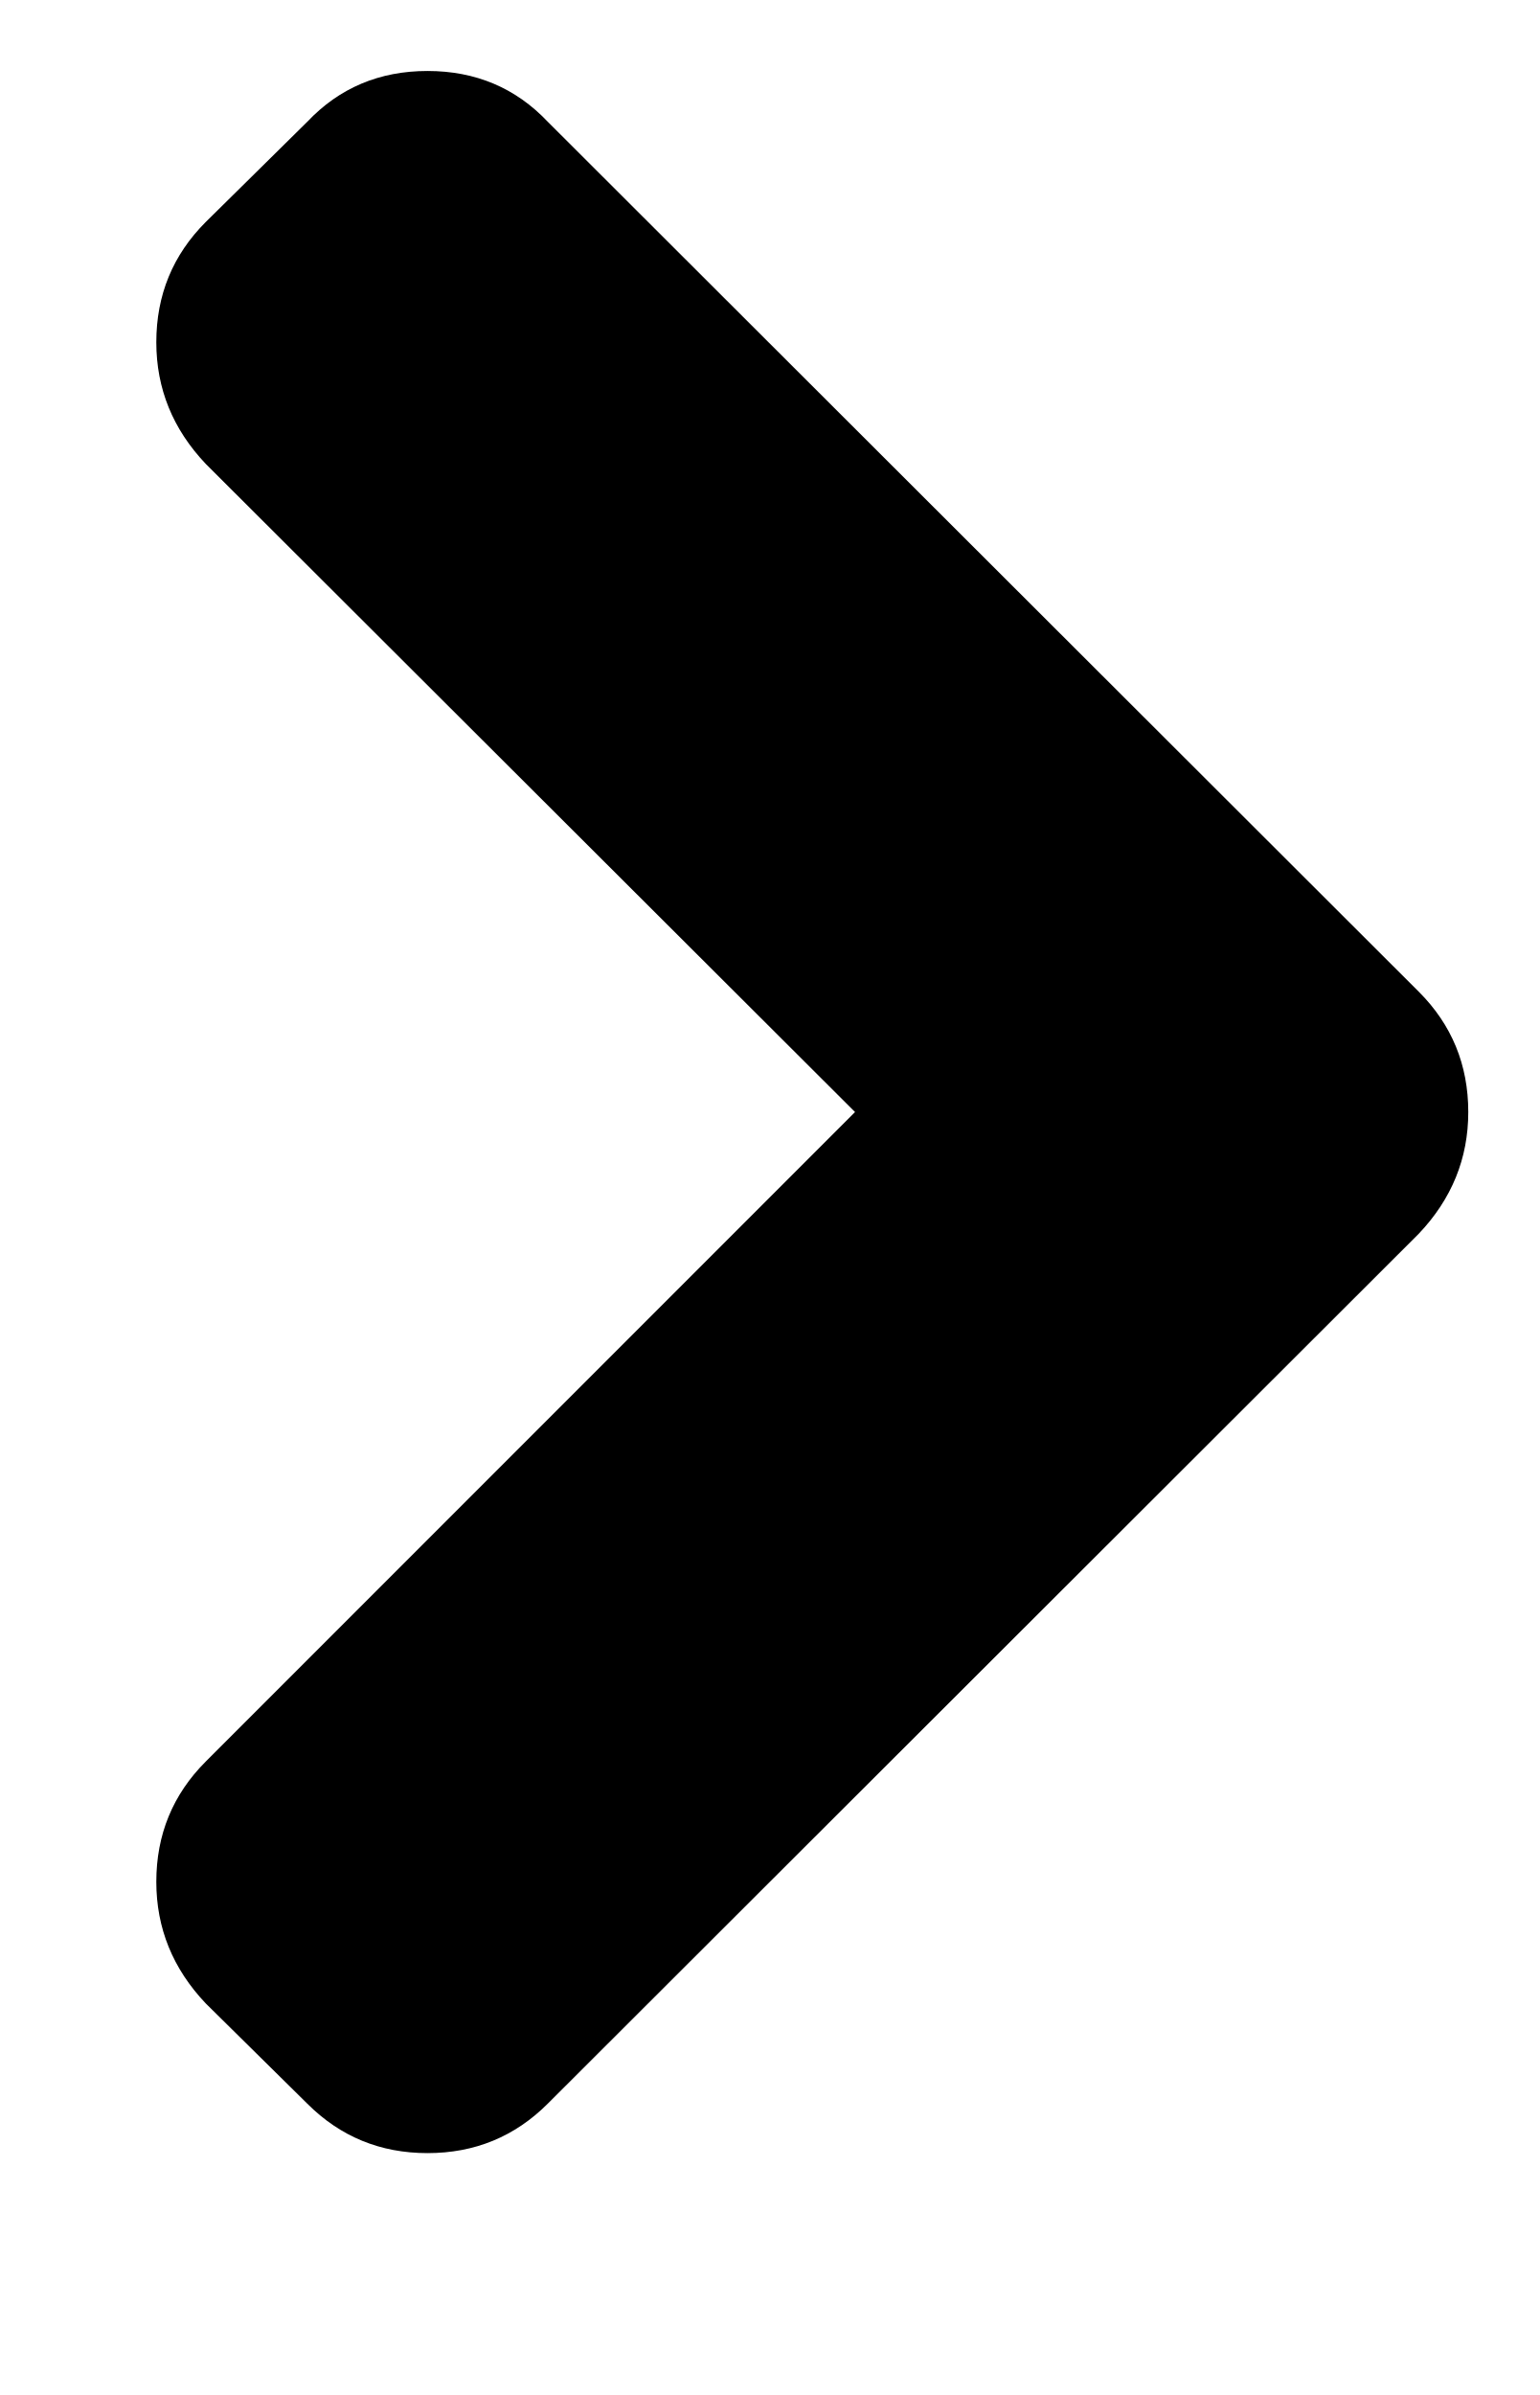
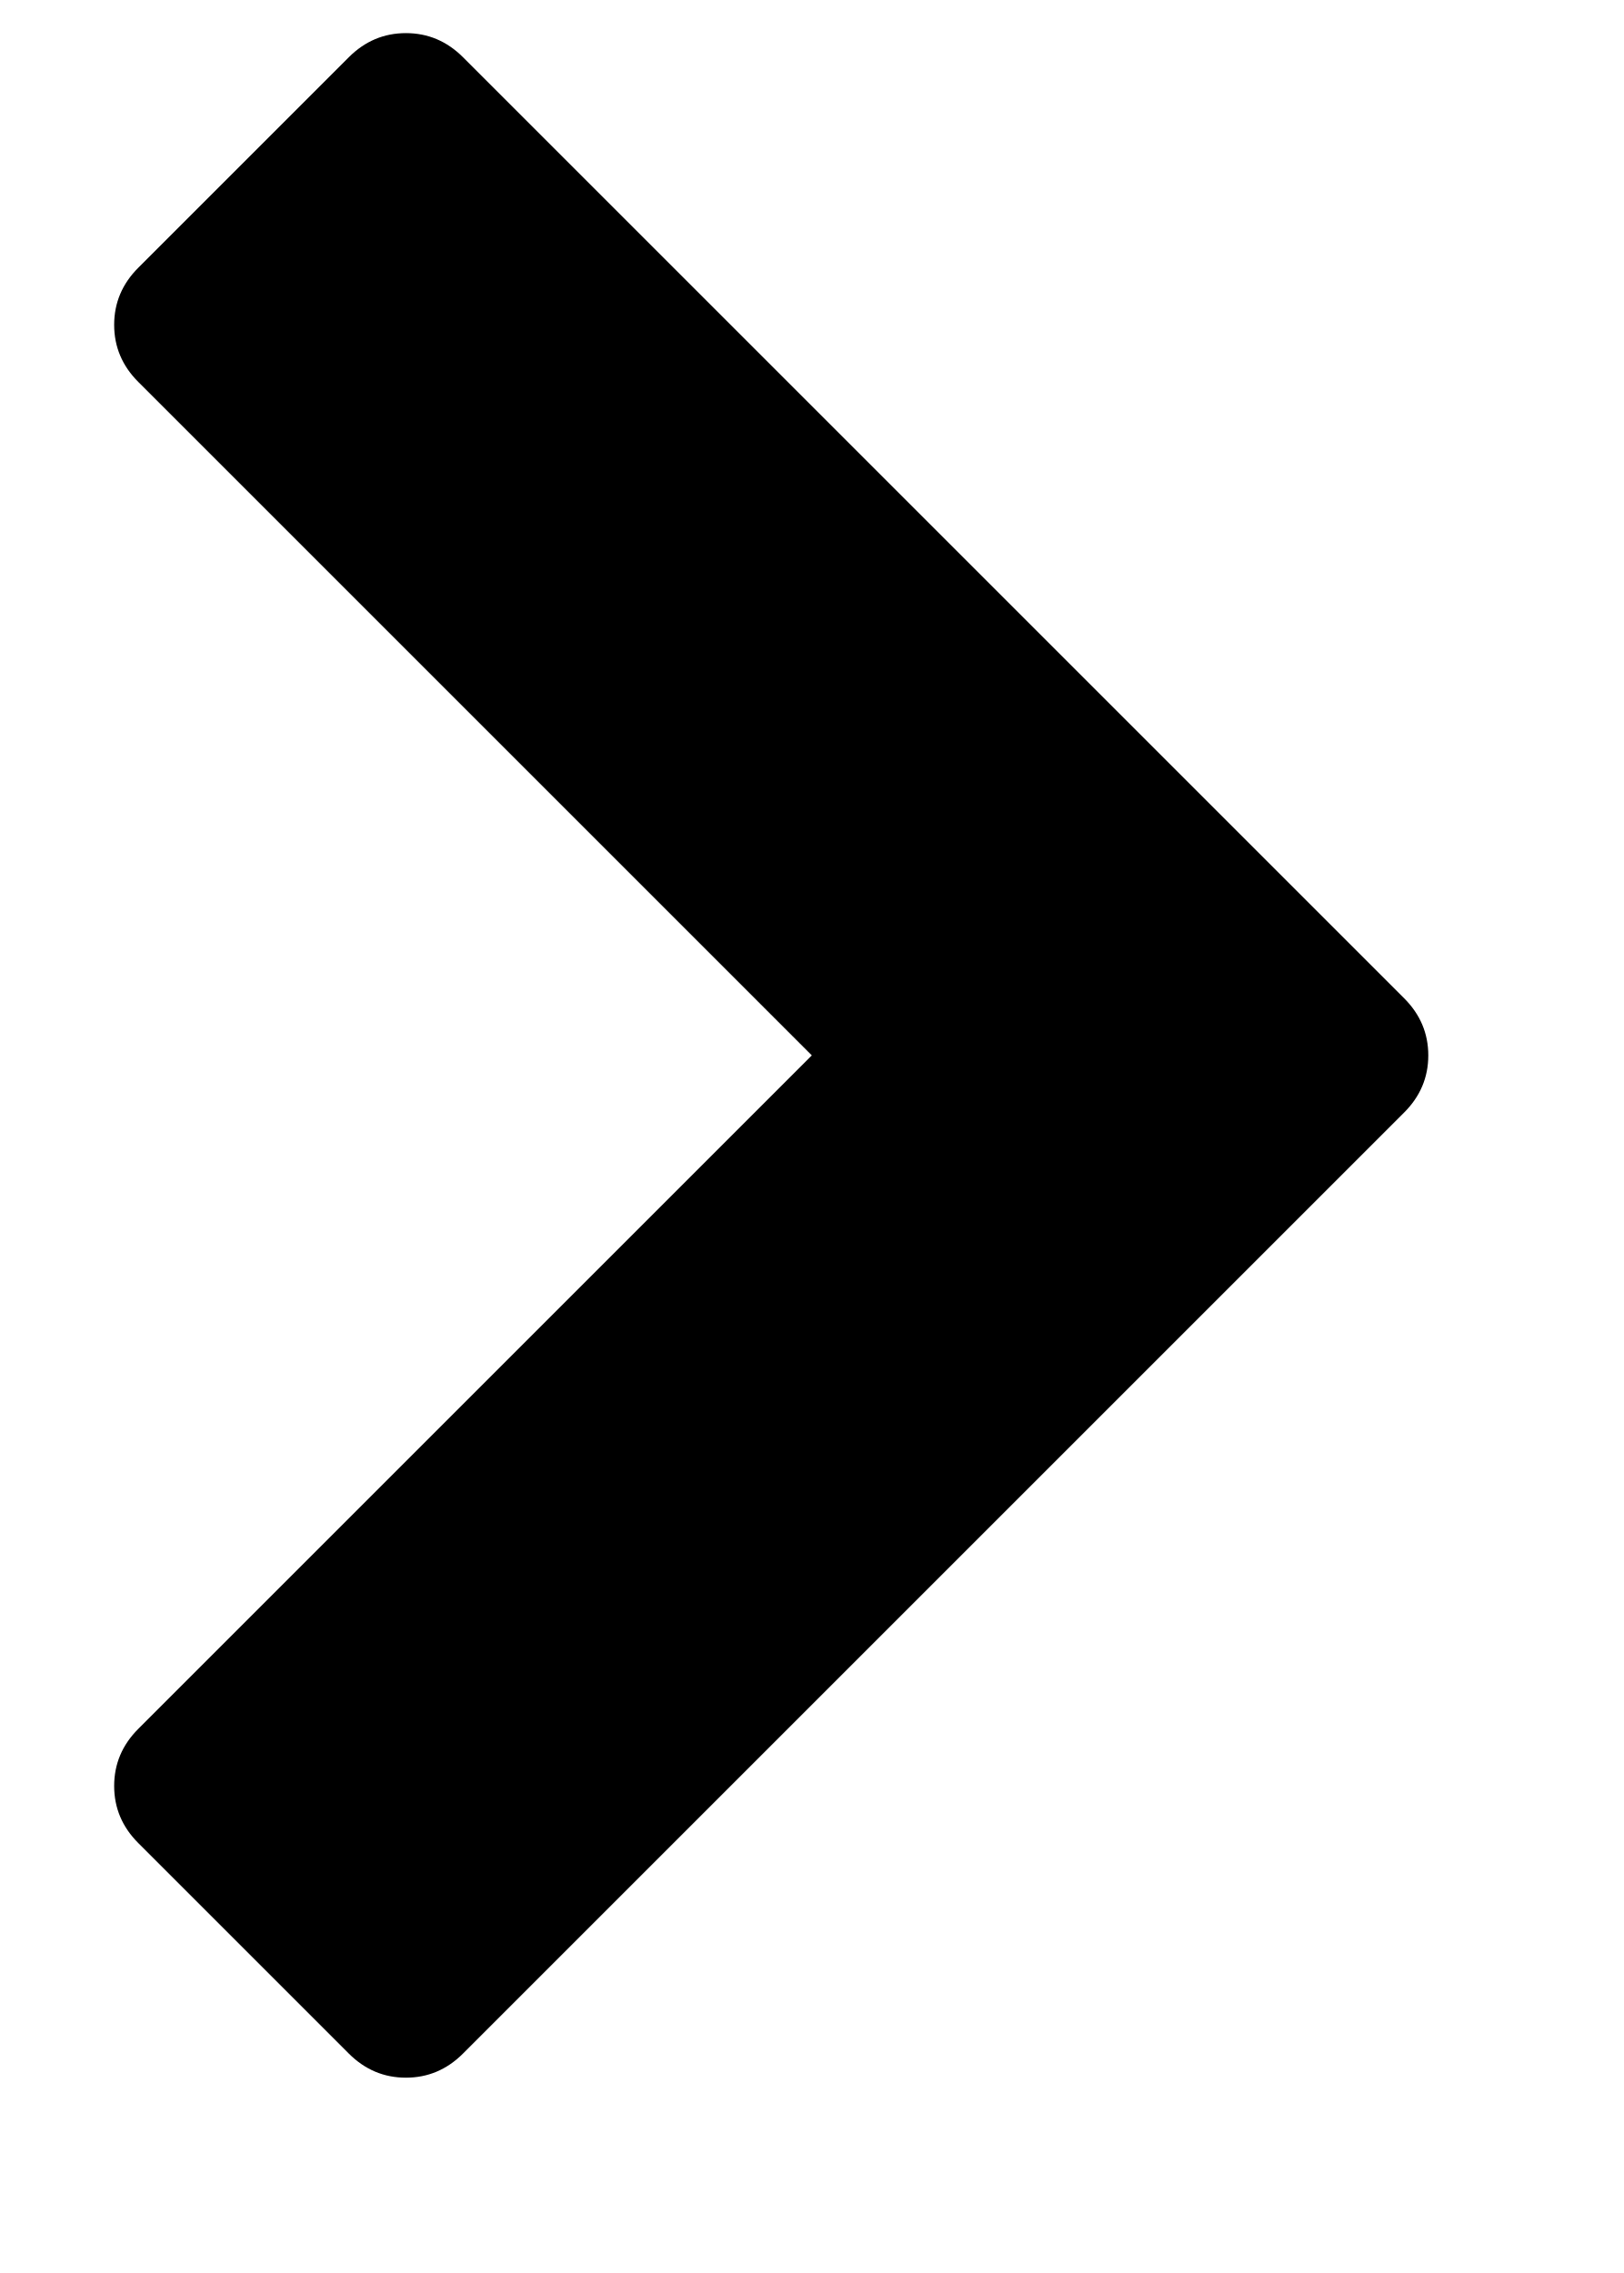
- <svg xmlns="http://www.w3.org/2000/svg" height="1000" width="642.857">
-   <path d="M613.242 464.32q0 29.016 -20.646 50.778l-363.816 363.258q-20.646 20.646 -50.22 20.646t-50.22 -20.646l-42.408 -41.85q-20.646 -21.762 -20.646 -50.778 0 -29.574 20.646 -50.22l271.188 -271.188 -271.188 -270.63q-20.646 -21.762 -20.646 -50.778 0 -29.574 20.646 -50.22l42.408 -41.85q20.088 -21.204 50.22 -21.204t50.22 21.204l363.816 363.258q20.646 20.646 20.646 50.22z" />
+ <svg xmlns="http://www.w3.org/2000/svg" height="1000" width="714.286">
+   <path d="M50.22 785.728q0 -14.508 10.602 -25.11l296.298 -296.298 -296.298 -296.298q-10.602 -10.602 -10.602 -25.11t10.602 -25.11l92.628 -92.628q10.602 -10.602 25.11 -10.602t25.11 10.602l414.036 414.036q10.602 10.602 10.602 25.11t-10.602 25.11l-414.036 414.036q-10.602 10.602 -25.11 10.602t-25.11 -10.602l-92.628 -92.628q-10.602 -10.602 -10.602 -25.11z" />
</svg>
